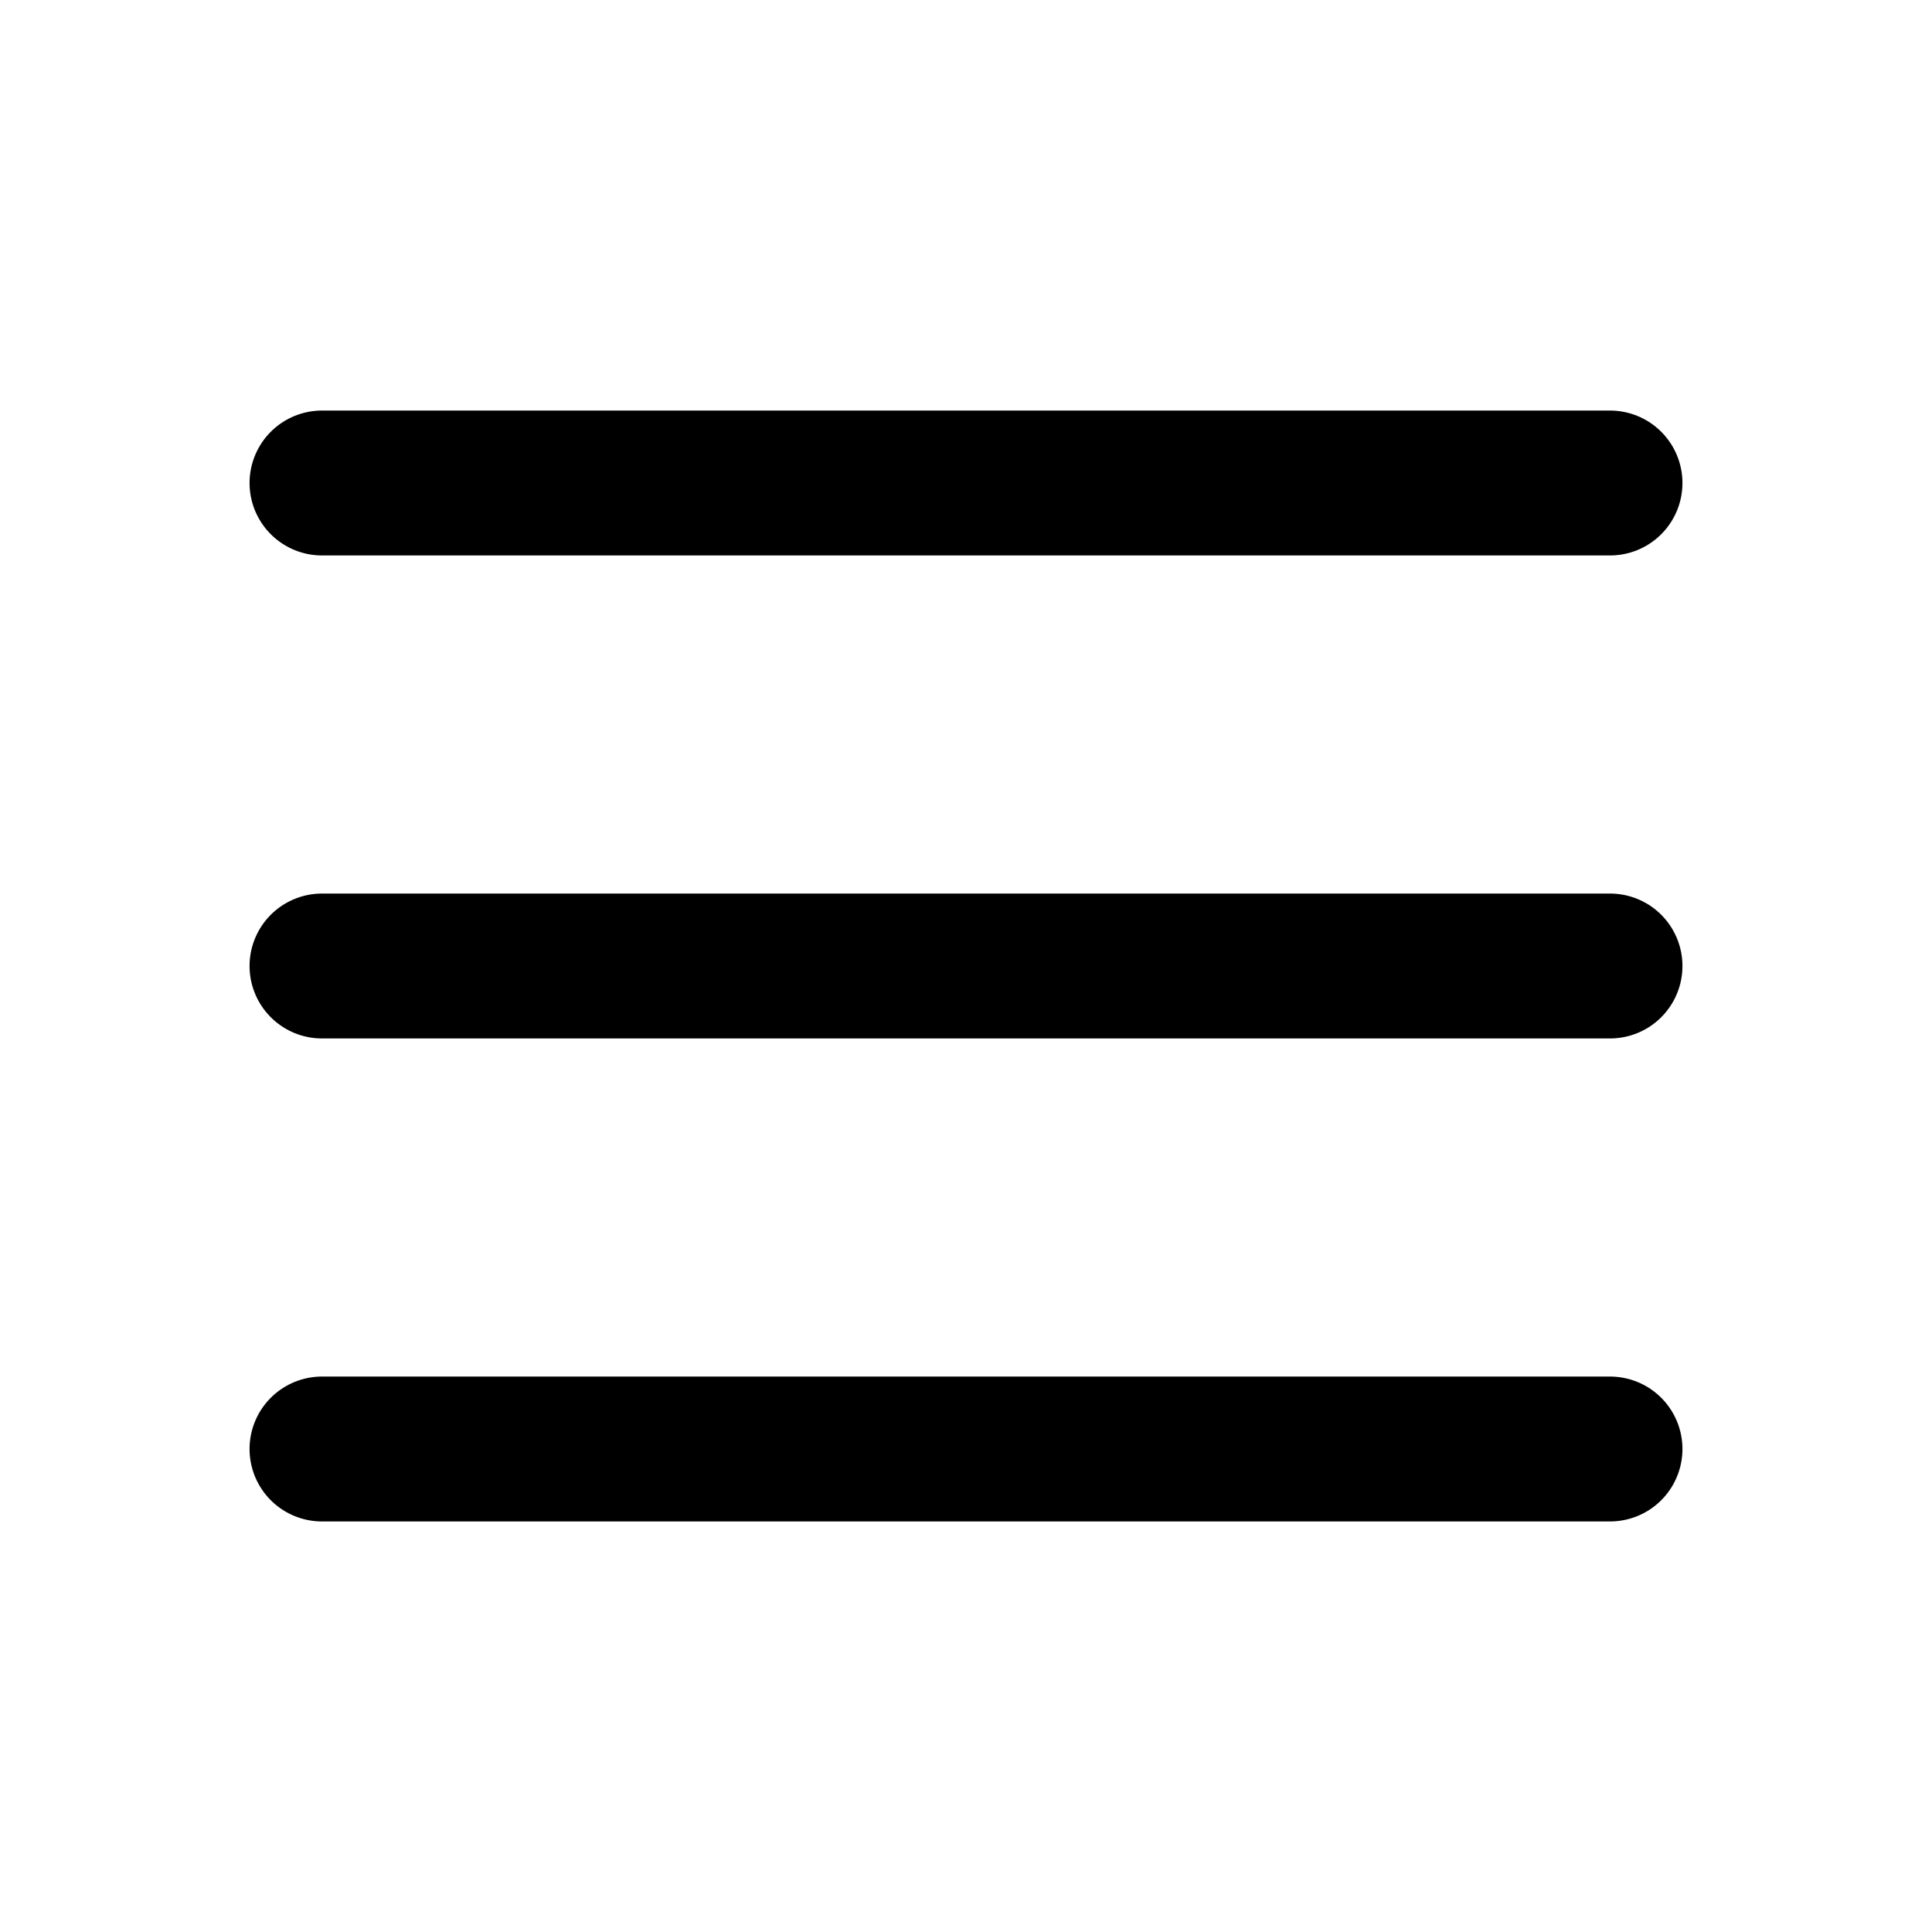
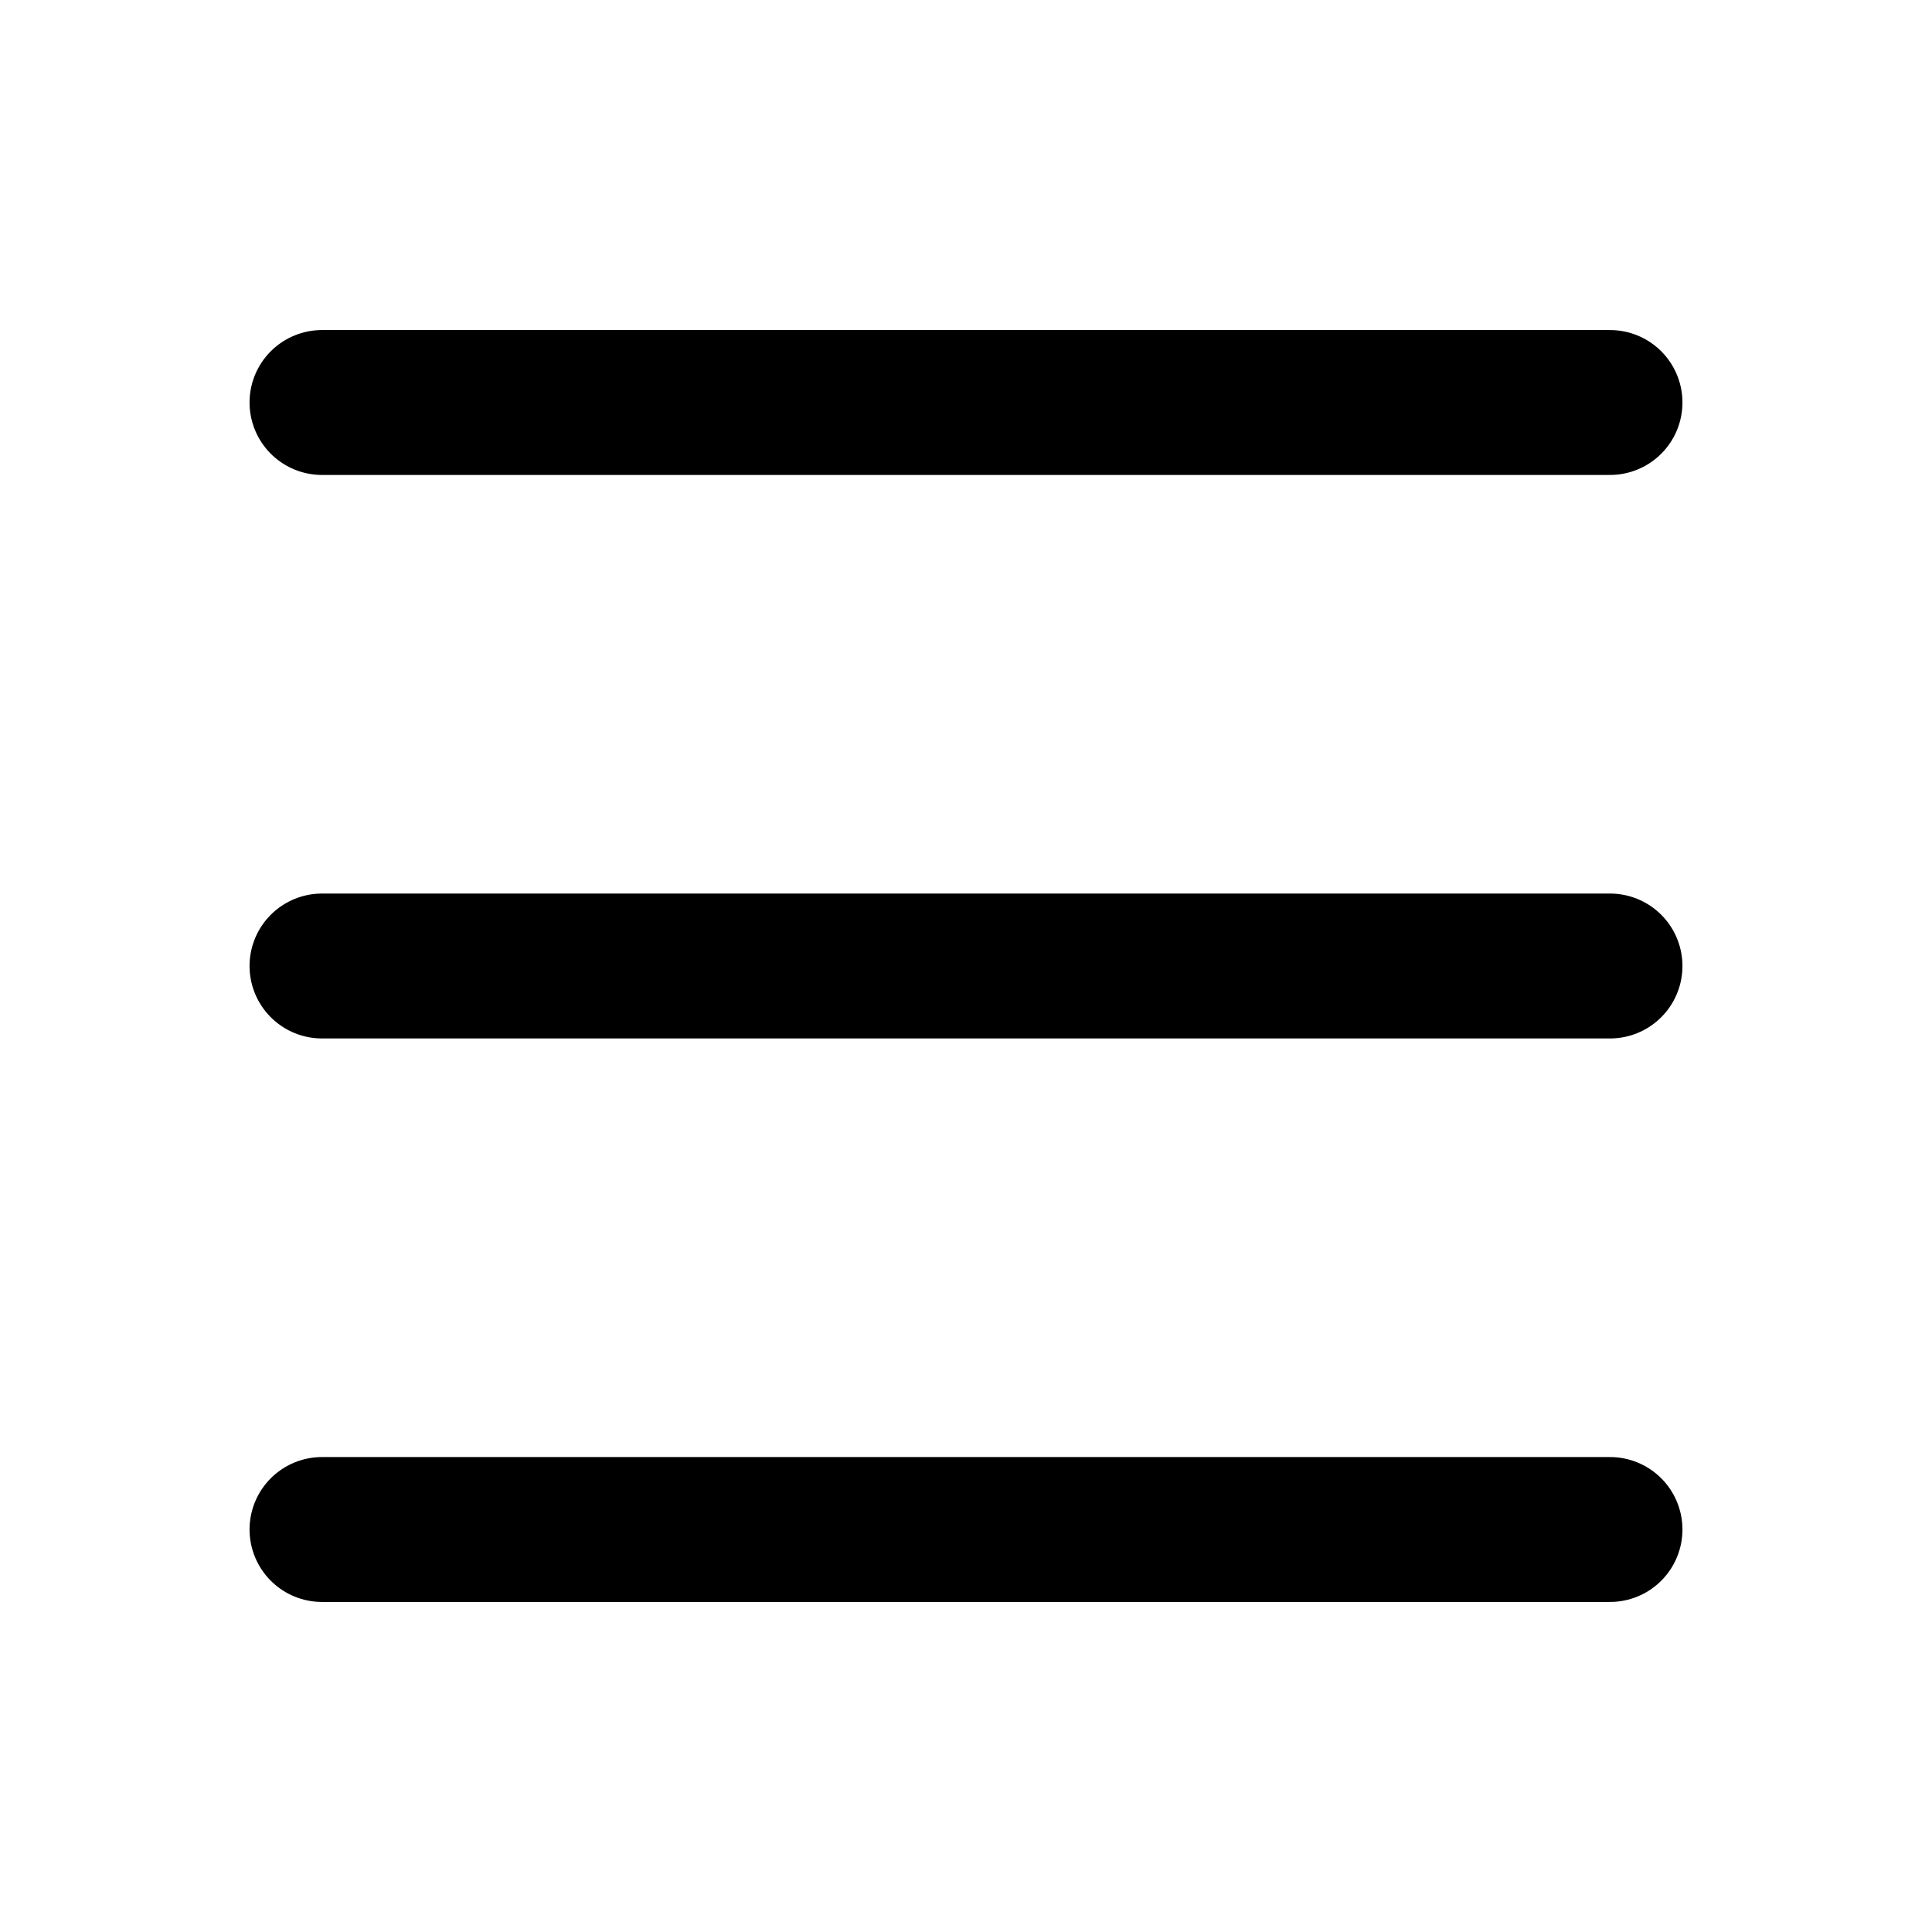
<svg xmlns="http://www.w3.org/2000/svg" viewBox="0 0 24 24" fill="none" stroke="currentColor" stroke-width="1.8" stroke-linecap="round" stroke-linejoin="round">
-   <path d="M4 6h16M4 12h16M4 18h16" />
+   <path d="M4 5h16" />
+   <path d="M4 12h16" />
+   <path d="M4 19h16" />
</svg>
